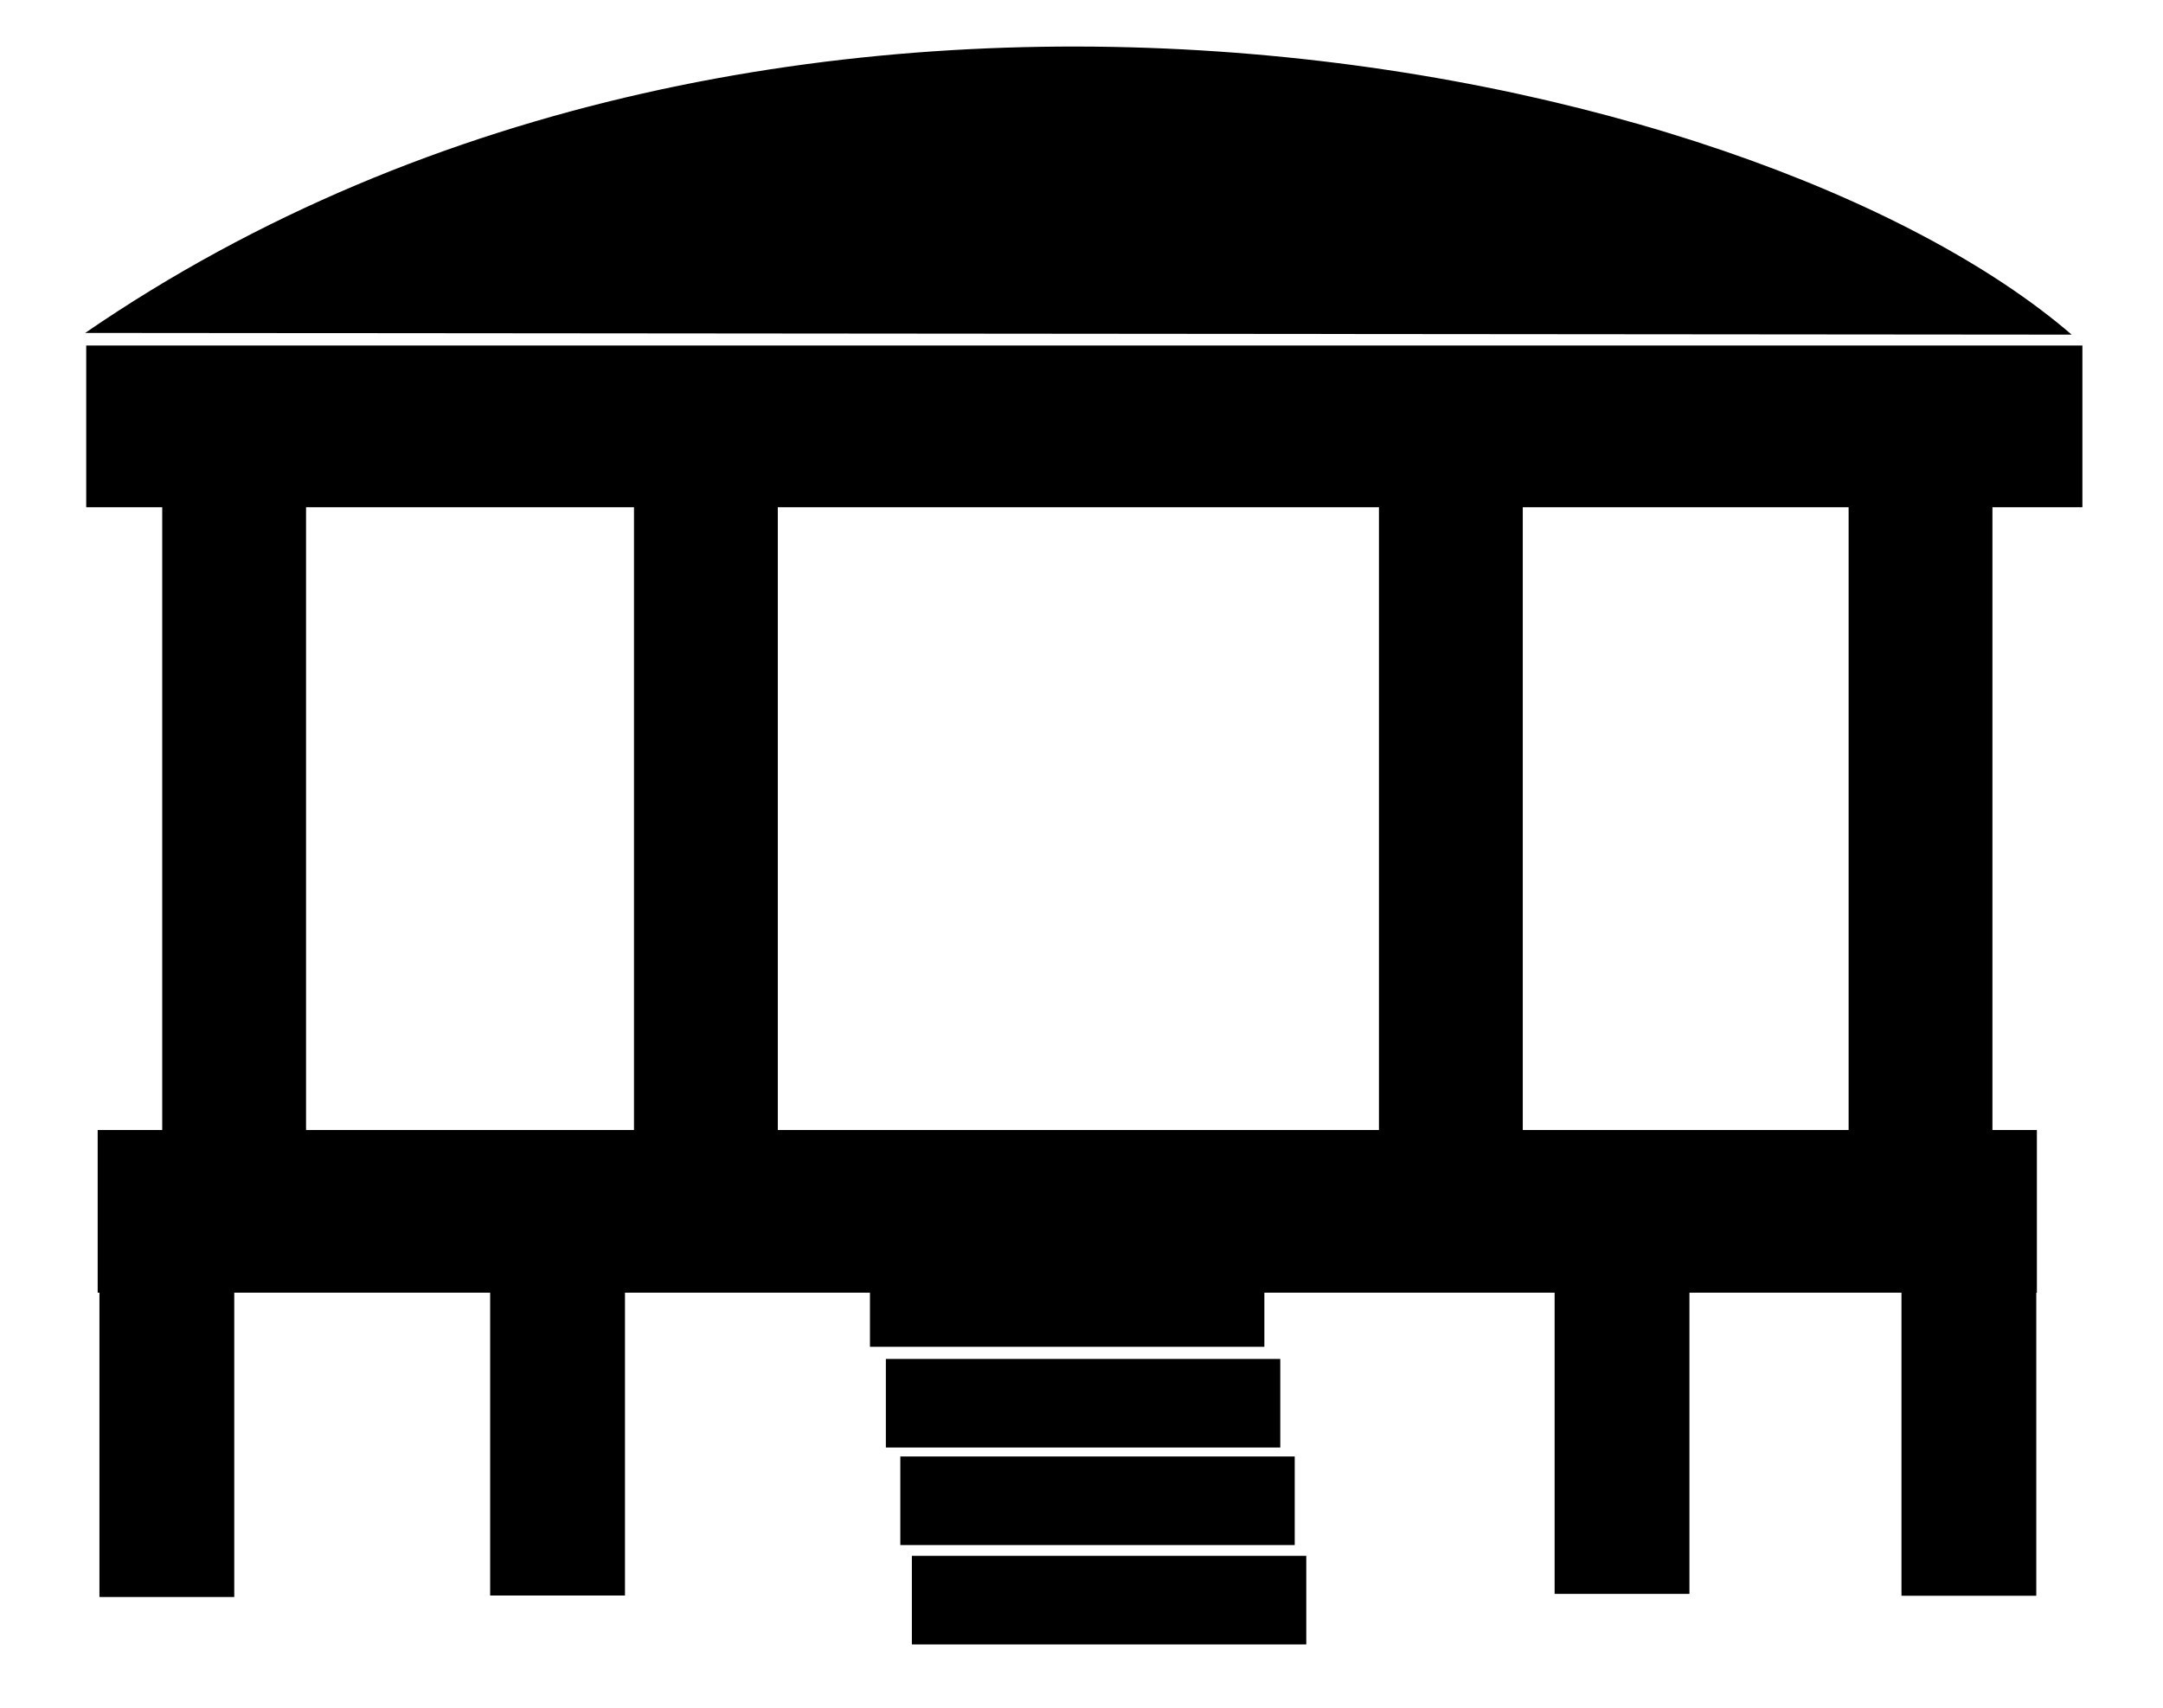
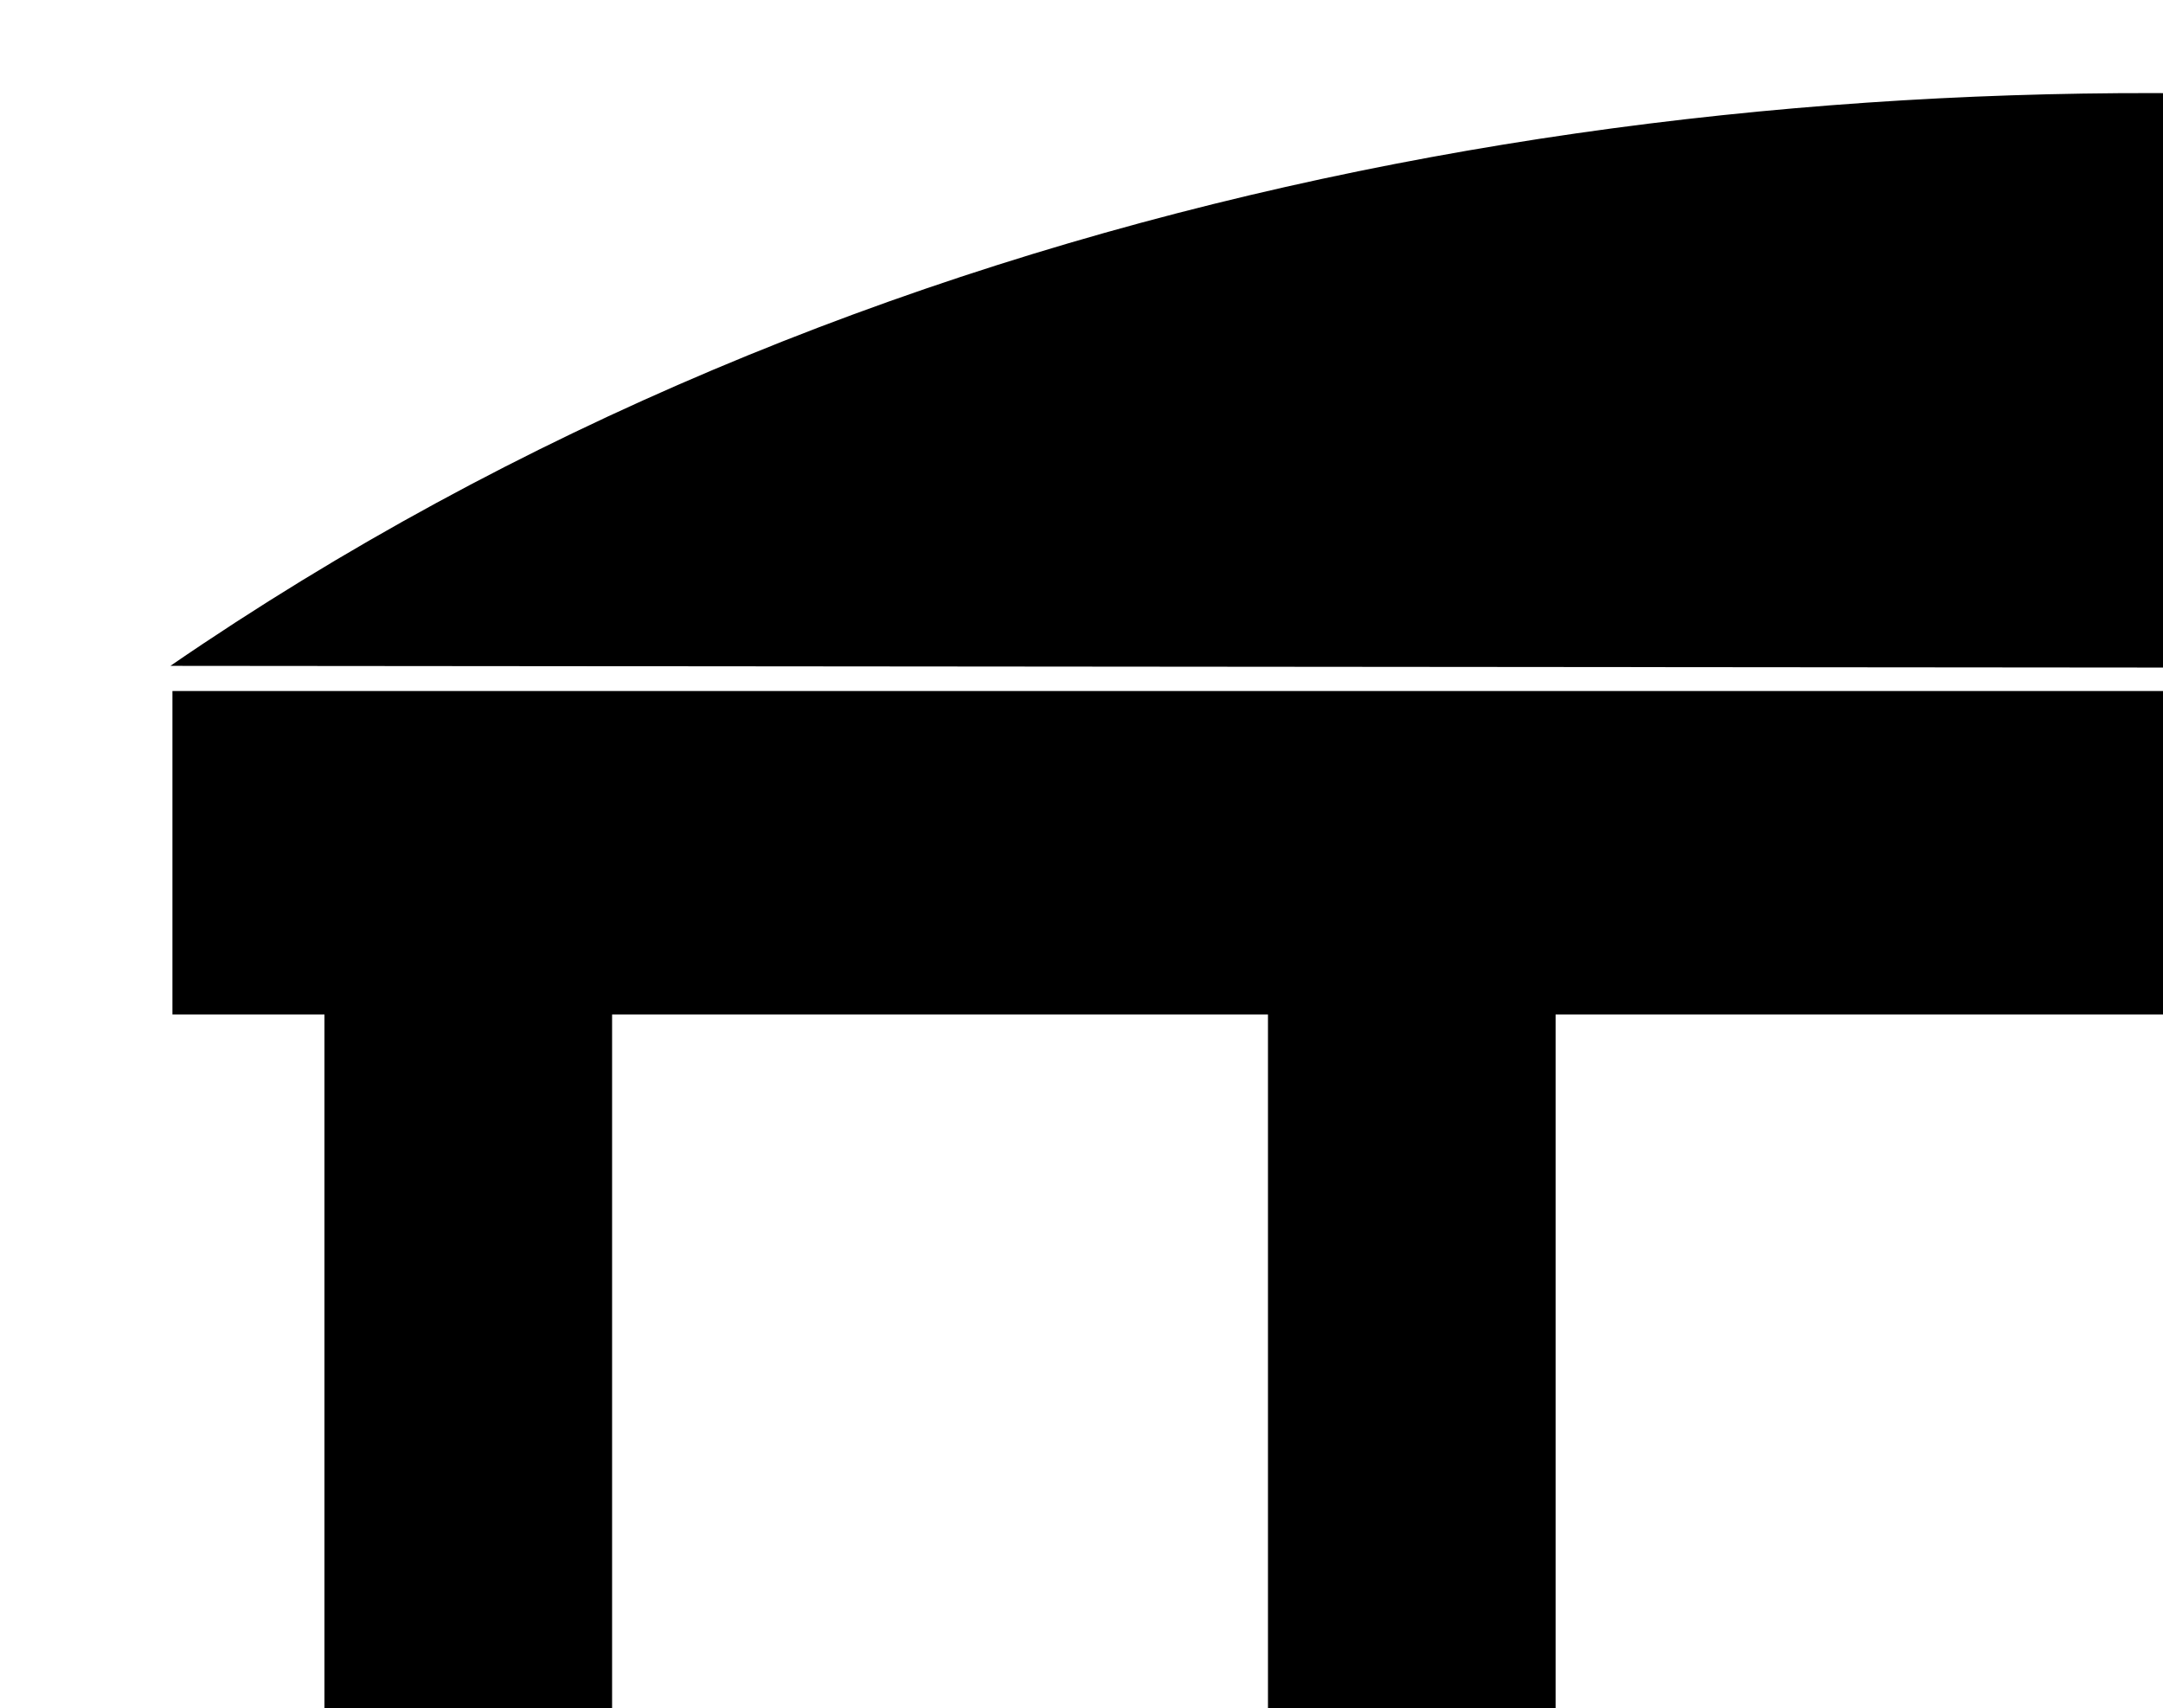
- <svg xmlns="http://www.w3.org/2000/svg" xmlns:ns1="http://simplector.lyoshka.net/base/2.0" width="38.0px" height="30.0px" viewBox="0 0 38.0 30.0" ns1:fontSize="Custom" ns1:pageOrientation="Portrait" version="1.1" ns1:version="2.0.22">
+ <svg xmlns="http://www.w3.org/2000/svg" xmlns:ns1="http://simplector.lyoshka.net/base/2.0" width="19.0px" height="15.0px" viewBox="0 0 19.0 15.0" ns1:fontSize="Custom" ns1:pageOrientation="Portrait" version="1.1" ns1:version="2.0.22">
  <g id="30" ns1:layerName="GroupFigure-30" ns1:layerVisible="true" ns1:layerLocked="false">
    <rect id="6" transform="matrix(0.1952144,0.0,0.0,0.1622643,-10.24732,-31.67708)" fill="rgb(0,0,0)" fill-opacity="1.0" stroke-width="4.0" stroke-linecap="butt" stroke-linejoin="miter" stroke-miterlimit="2.0" stroke="rgb(0,0,0)" stroke-opacity="0.0" x="67.092" y="249.07" width="12.943" height="84.33" rx="0.0" ry="0.0" ns1:layerName="RectFigure-6" ns1:layerVisible="true" ns1:layerLocked="false">
      </rect>
    <rect id="11" transform="matrix(0.1952144,0.0,0.0,0.1952144,-8.843506,-35.43133)" fill="rgb(0,0,0)" fill-opacity="1.0" stroke-width="4.0" stroke-linecap="butt" stroke-linejoin="miter" stroke-miterlimit="2.0" stroke="rgb(0,0,0)" stroke-opacity="0.0" x="53.061" y="212.592" width="179.645" height="14.554" rx="0.0" ry="0.0" ns1:layerName="RectFigure-11" ns1:layerVisible="true" ns1:layerLocked="false">
      </rect>
    <path id="15" transform="matrix(0.1952144,0.0,0.0,0.1952144,-8.401185,-39.78198)" fill="rgb(0,0,0)" fill-opacity="1.0" stroke-width="4.0" stroke-linecap="butt" stroke-linejoin="miter" stroke-miterlimit="2.0" stroke="rgb(0,0,0)" stroke-opacity="0.0" d="          M 50.703 233.746 C 113.057 190.921 200.552 208.98 229.473 233.899                     " ns1:layerName="PathFigure-15" ns1:layerVisible="true" ns1:layerLocked="false" ns1:pathType="path">
      </path>
    <rect id="17" transform="matrix(0.1952144,0.0,0.0,0.1622643,-1.959331,-31.64414)" fill="rgb(0,0,0)" fill-opacity="1.0" stroke-width="4.0" stroke-linecap="butt" stroke-linejoin="miter" stroke-miterlimit="2.0" stroke="rgb(0,0,0)" stroke-opacity="0.0" x="67.092" y="249.07" width="12.943" height="84.33" rx="0.0" ry="0.0" ns1:layerName="copy of RectFigure-6" ns1:layerVisible="true" ns1:layerLocked="false">
      </rect>
    <rect id="18" transform="matrix(0.1952144,0.0,0.0,0.1622643,11.1283,-31.85857)" fill="rgb(0,0,0)" fill-opacity="1.0" stroke-width="4.0" stroke-linecap="butt" stroke-linejoin="miter" stroke-miterlimit="2.0" stroke="rgb(0,0,0)" stroke-opacity="0.0" x="67.092" y="249.07" width="12.943" height="84.33" rx="0.0" ry="0.0" ns1:layerName="copy of RectFigure-6" ns1:layerVisible="true" ns1:layerLocked="false">
      </rect>
    <rect id="19" transform="matrix(0.1952144,0.0,0.0,0.1622643,19.37945,-31.65166)" fill="rgb(0,0,0)" fill-opacity="1.0" stroke-width="4.0" stroke-linecap="butt" stroke-linejoin="miter" stroke-miterlimit="2.0" stroke="rgb(0,0,0)" stroke-opacity="0.0" x="67.092" y="249.07" width="12.943" height="84.33" rx="0.0" ry="0.0" ns1:layerName="copy of RectFigure-6" ns1:layerVisible="true" ns1:layerLocked="false">
      </rect>
    <rect id="20" transform="matrix(0.1293463,0.0,0.0,0.1293463,1.165083,-21.59272)" fill="rgb(0,0,0)" fill-opacity="1.0" stroke-width="4.0" stroke-linecap="butt" stroke-linejoin="miter" stroke-miterlimit="2.0" stroke="rgb(0,0,0)" stroke-opacity="0.0" x="111.314" y="351.5" width="53.569" height="12.03" rx="0.0" ry="0.0" ns1:layerName="RectFigure-20" ns1:layerVisible="true" ns1:layerLocked="false">
      </rect>
    <rect id="21" transform="matrix(0.1293463,0.0,0.0,0.1293463,1.41887,-19.87922)" fill="rgb(0,0,0)" fill-opacity="1.0" stroke-width="4.0" stroke-linecap="butt" stroke-linejoin="miter" stroke-miterlimit="2.0" stroke="rgb(0,0,0)" stroke-opacity="0.0" x="111.314" y="351.5" width="53.569" height="12.03" rx="0.0" ry="0.0" ns1:layerName="copy of RectFigure-20" ns1:layerVisible="true" ns1:layerLocked="false">
      </rect>
    <rect id="22" transform="matrix(0.1293463,0.0,0.0,0.1293463,0.8856006,-23.36226)" fill="rgb(0,0,0)" fill-opacity="1.0" stroke-width="4.0" stroke-linecap="butt" stroke-linejoin="miter" stroke-miterlimit="2.0" stroke="rgb(0,0,0)" stroke-opacity="0.0" x="111.314" y="351.5" width="53.569" height="12.03" rx="0.0" ry="0.0" ns1:layerName="copy of RectFigure-20" ns1:layerVisible="true" ns1:layerLocked="false">
      </rect>
    <rect id="23" transform="matrix(0.1293463,0.0,0.0,0.1293463,1.621914,-18.13303)" fill="rgb(0,0,0)" fill-opacity="1.0" stroke-width="4.0" stroke-linecap="butt" stroke-linejoin="miter" stroke-miterlimit="2.0" stroke="rgb(0,0,0)" stroke-opacity="0.0" x="111.314" y="351.5" width="53.569" height="12.03" rx="0.0" ry="0.0" ns1:layerName="copy of RectFigure-20" ns1:layerVisible="true" ns1:layerLocked="false">
      </rect>
    <rect id="24" transform="matrix(0.5738487,0.0,0.0,0.1952144,-20.95792,-49.40747)" fill="rgb(0,0,0)" fill-opacity="1.0" stroke-width="4.0" stroke-linecap="butt" stroke-linejoin="miter" stroke-miterlimit="2.0" stroke="rgb(0,0,0)" stroke-opacity="0.0" x="39.512" y="354.781" width="59.368" height="14.639" rx="0.0" ry="0.0" ns1:layerName="RectFigure-24" ns1:layerVisible="true" ns1:layerLocked="false">
      </rect>
    <rect id="25" transform="matrix(0.1829873,0.0,0.0,0.06407201,-10.52998,6.693084)" fill="rgb(0,0,0)" fill-opacity="1.0" stroke-width="4.0" stroke-linecap="butt" stroke-linejoin="miter" stroke-miterlimit="2.0" stroke="rgb(0,0,0)" stroke-opacity="0.0" x="67.092" y="249.07" width="12.943" height="84.33" rx="0.0" ry="0.0" ns1:layerName="copy of copy of RectFigure-6" ns1:layerVisible="true" ns1:layerLocked="false">
      </rect>
    <rect id="26" transform="matrix(0.1829873,0.0,0.0,0.06407201,21.12846,6.671379)" fill="rgb(0,0,0)" fill-opacity="1.0" stroke-width="4.0" stroke-linecap="butt" stroke-linejoin="miter" stroke-miterlimit="2.0" stroke="rgb(0,0,0)" stroke-opacity="0.0" x="67.092" y="249.07" width="12.943" height="84.33" rx="0.0" ry="0.0" ns1:layerName="copy of copy of copy of RectFigure-6" ns1:layerVisible="true" ns1:layerLocked="false">
      </rect>
    <rect id="27" transform="matrix(0.1829873,0.0,0.0,0.06407201,15.03493,6.638715)" fill="rgb(0,0,0)" fill-opacity="1.0" stroke-width="4.0" stroke-linecap="butt" stroke-linejoin="miter" stroke-miterlimit="2.0" stroke="rgb(0,0,0)" stroke-opacity="0.0" x="67.092" y="249.07" width="12.943" height="84.33" rx="0.0" ry="0.0" ns1:layerName="copy of copy of copy of RectFigure-6" ns1:layerVisible="true" ns1:layerLocked="false">
      </rect>
    <rect id="28" transform="matrix(0.1829873,0.0,0.0,0.06407201,-3.665847,6.666991)" fill="rgb(0,0,0)" fill-opacity="1.0" stroke-width="4.0" stroke-linecap="butt" stroke-linejoin="miter" stroke-miterlimit="2.0" stroke="rgb(0,0,0)" stroke-opacity="0.0" x="67.092" y="249.07" width="12.943" height="84.33" rx="0.0" ry="0.0" ns1:layerName="copy of copy of copy of RectFigure-6" ns1:layerVisible="true" ns1:layerLocked="false">
      </rect>
  </g>
</svg>
